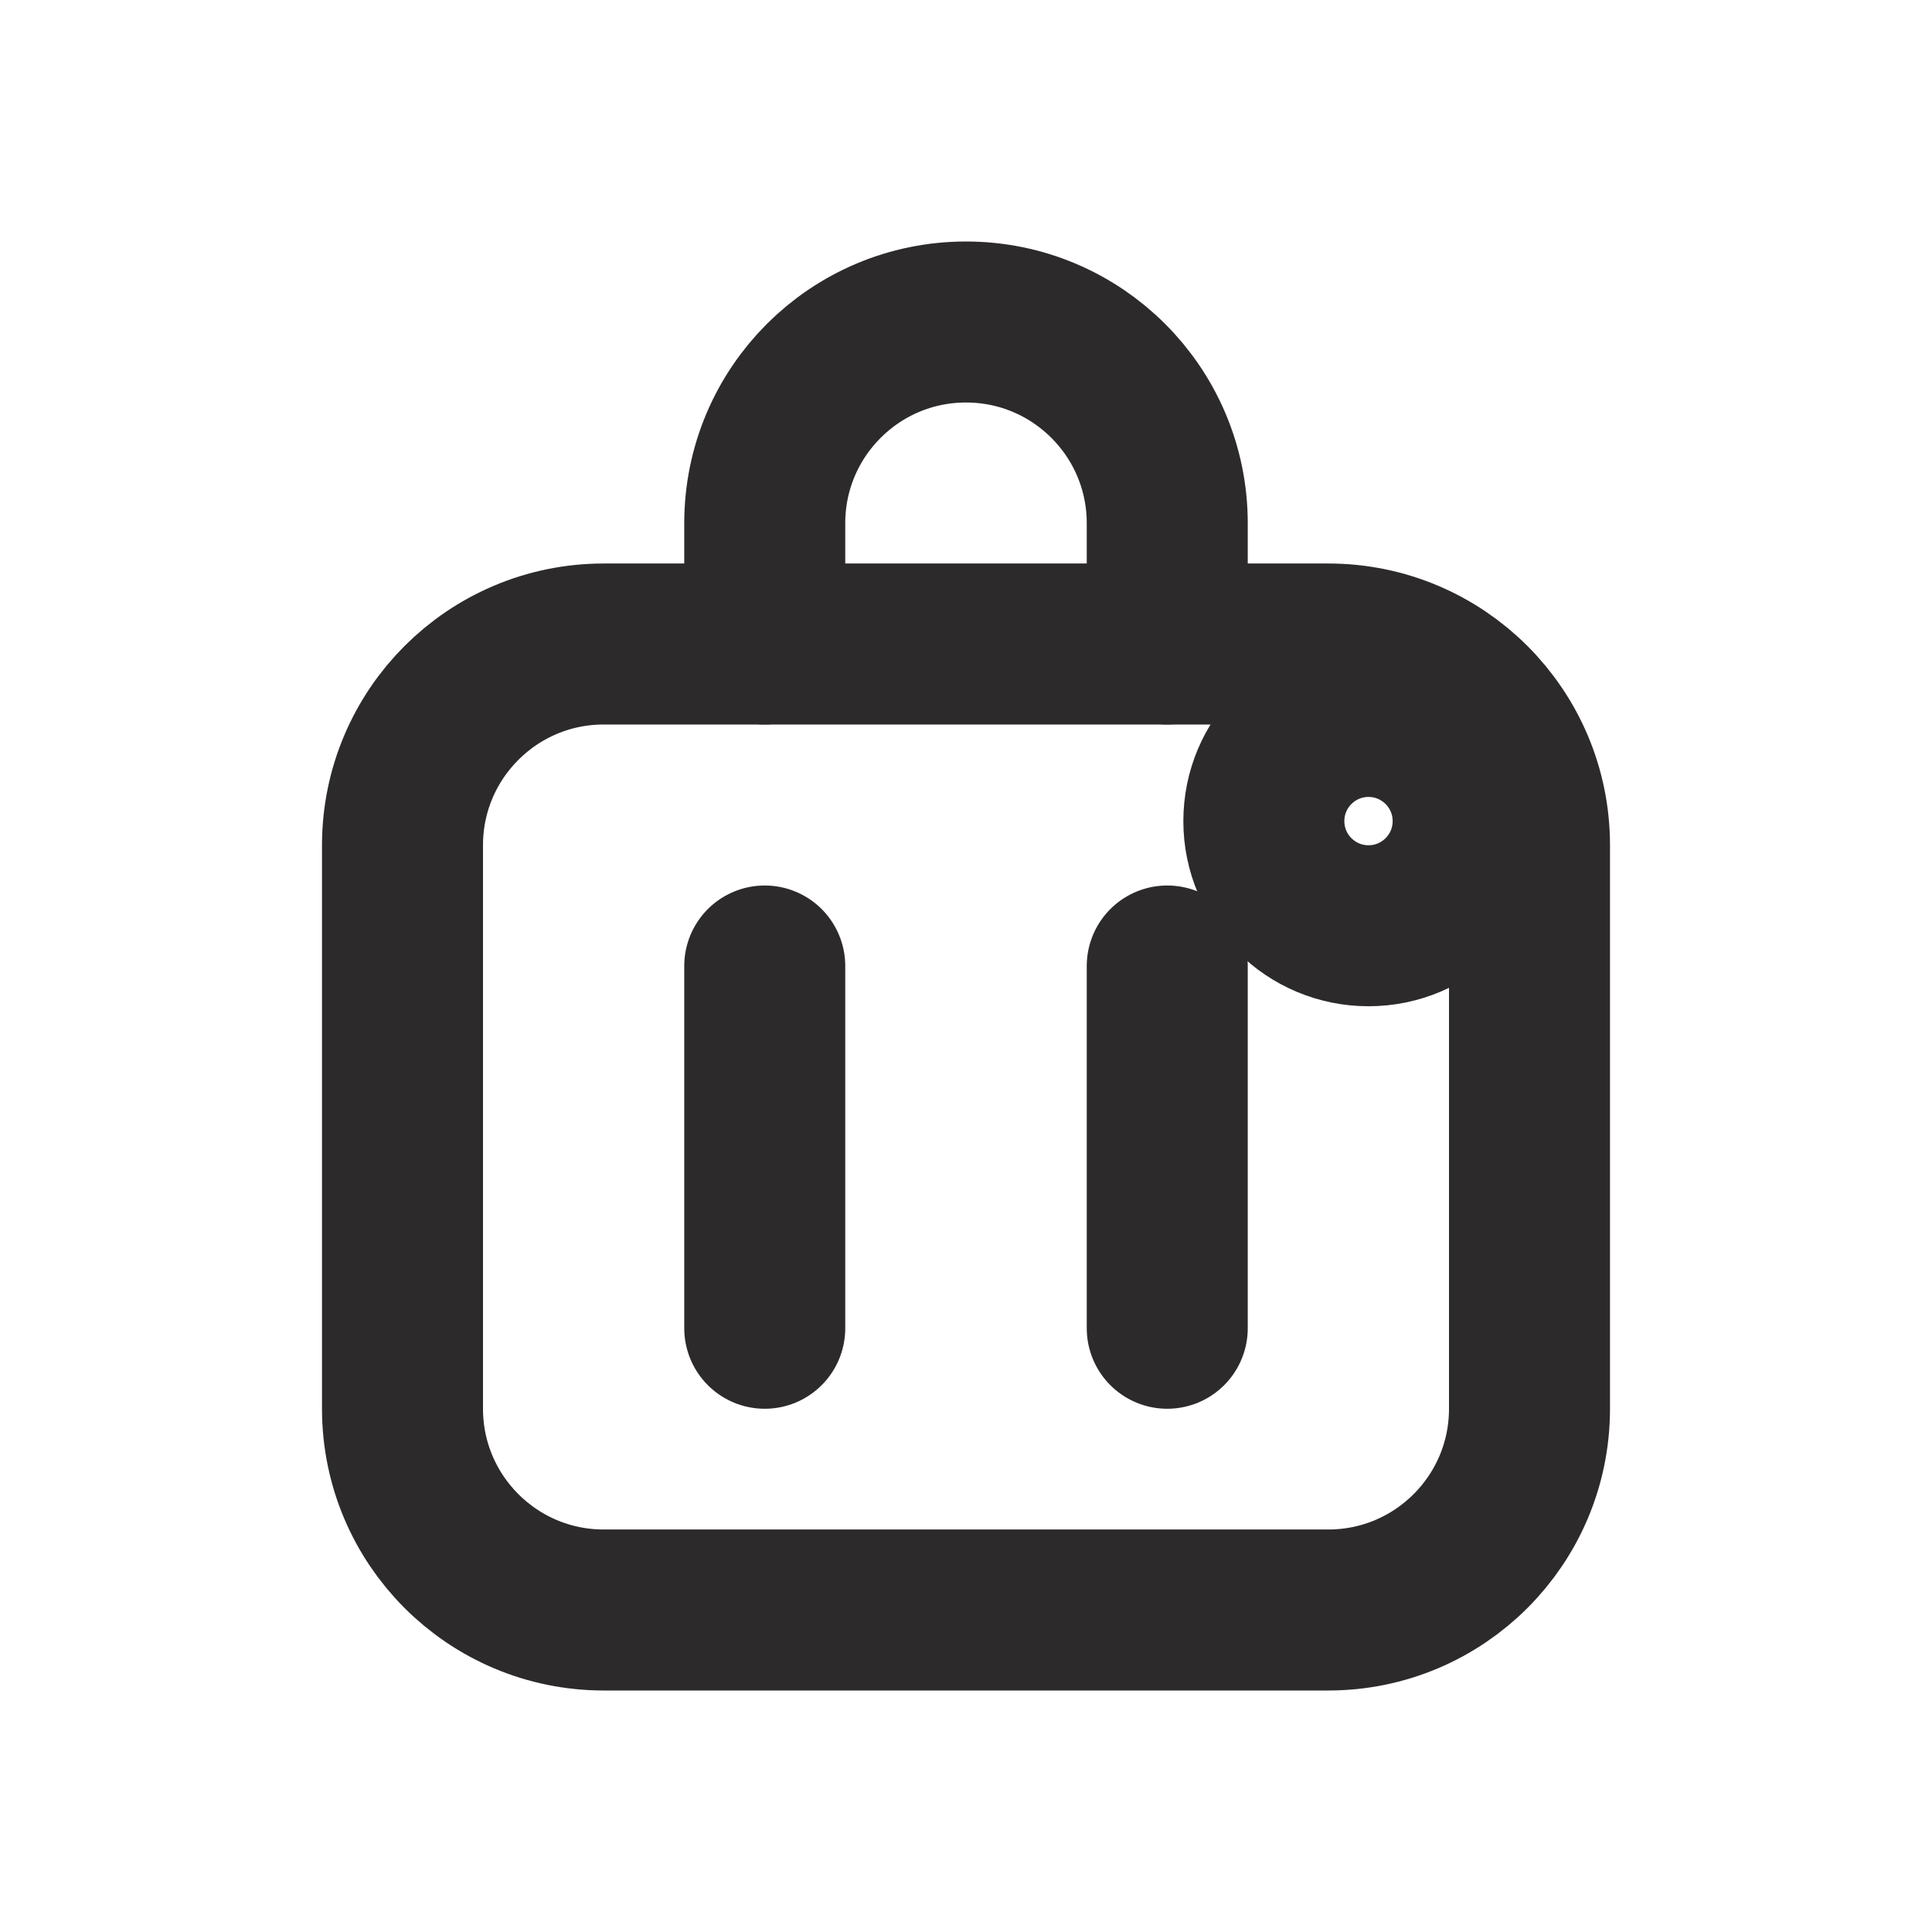
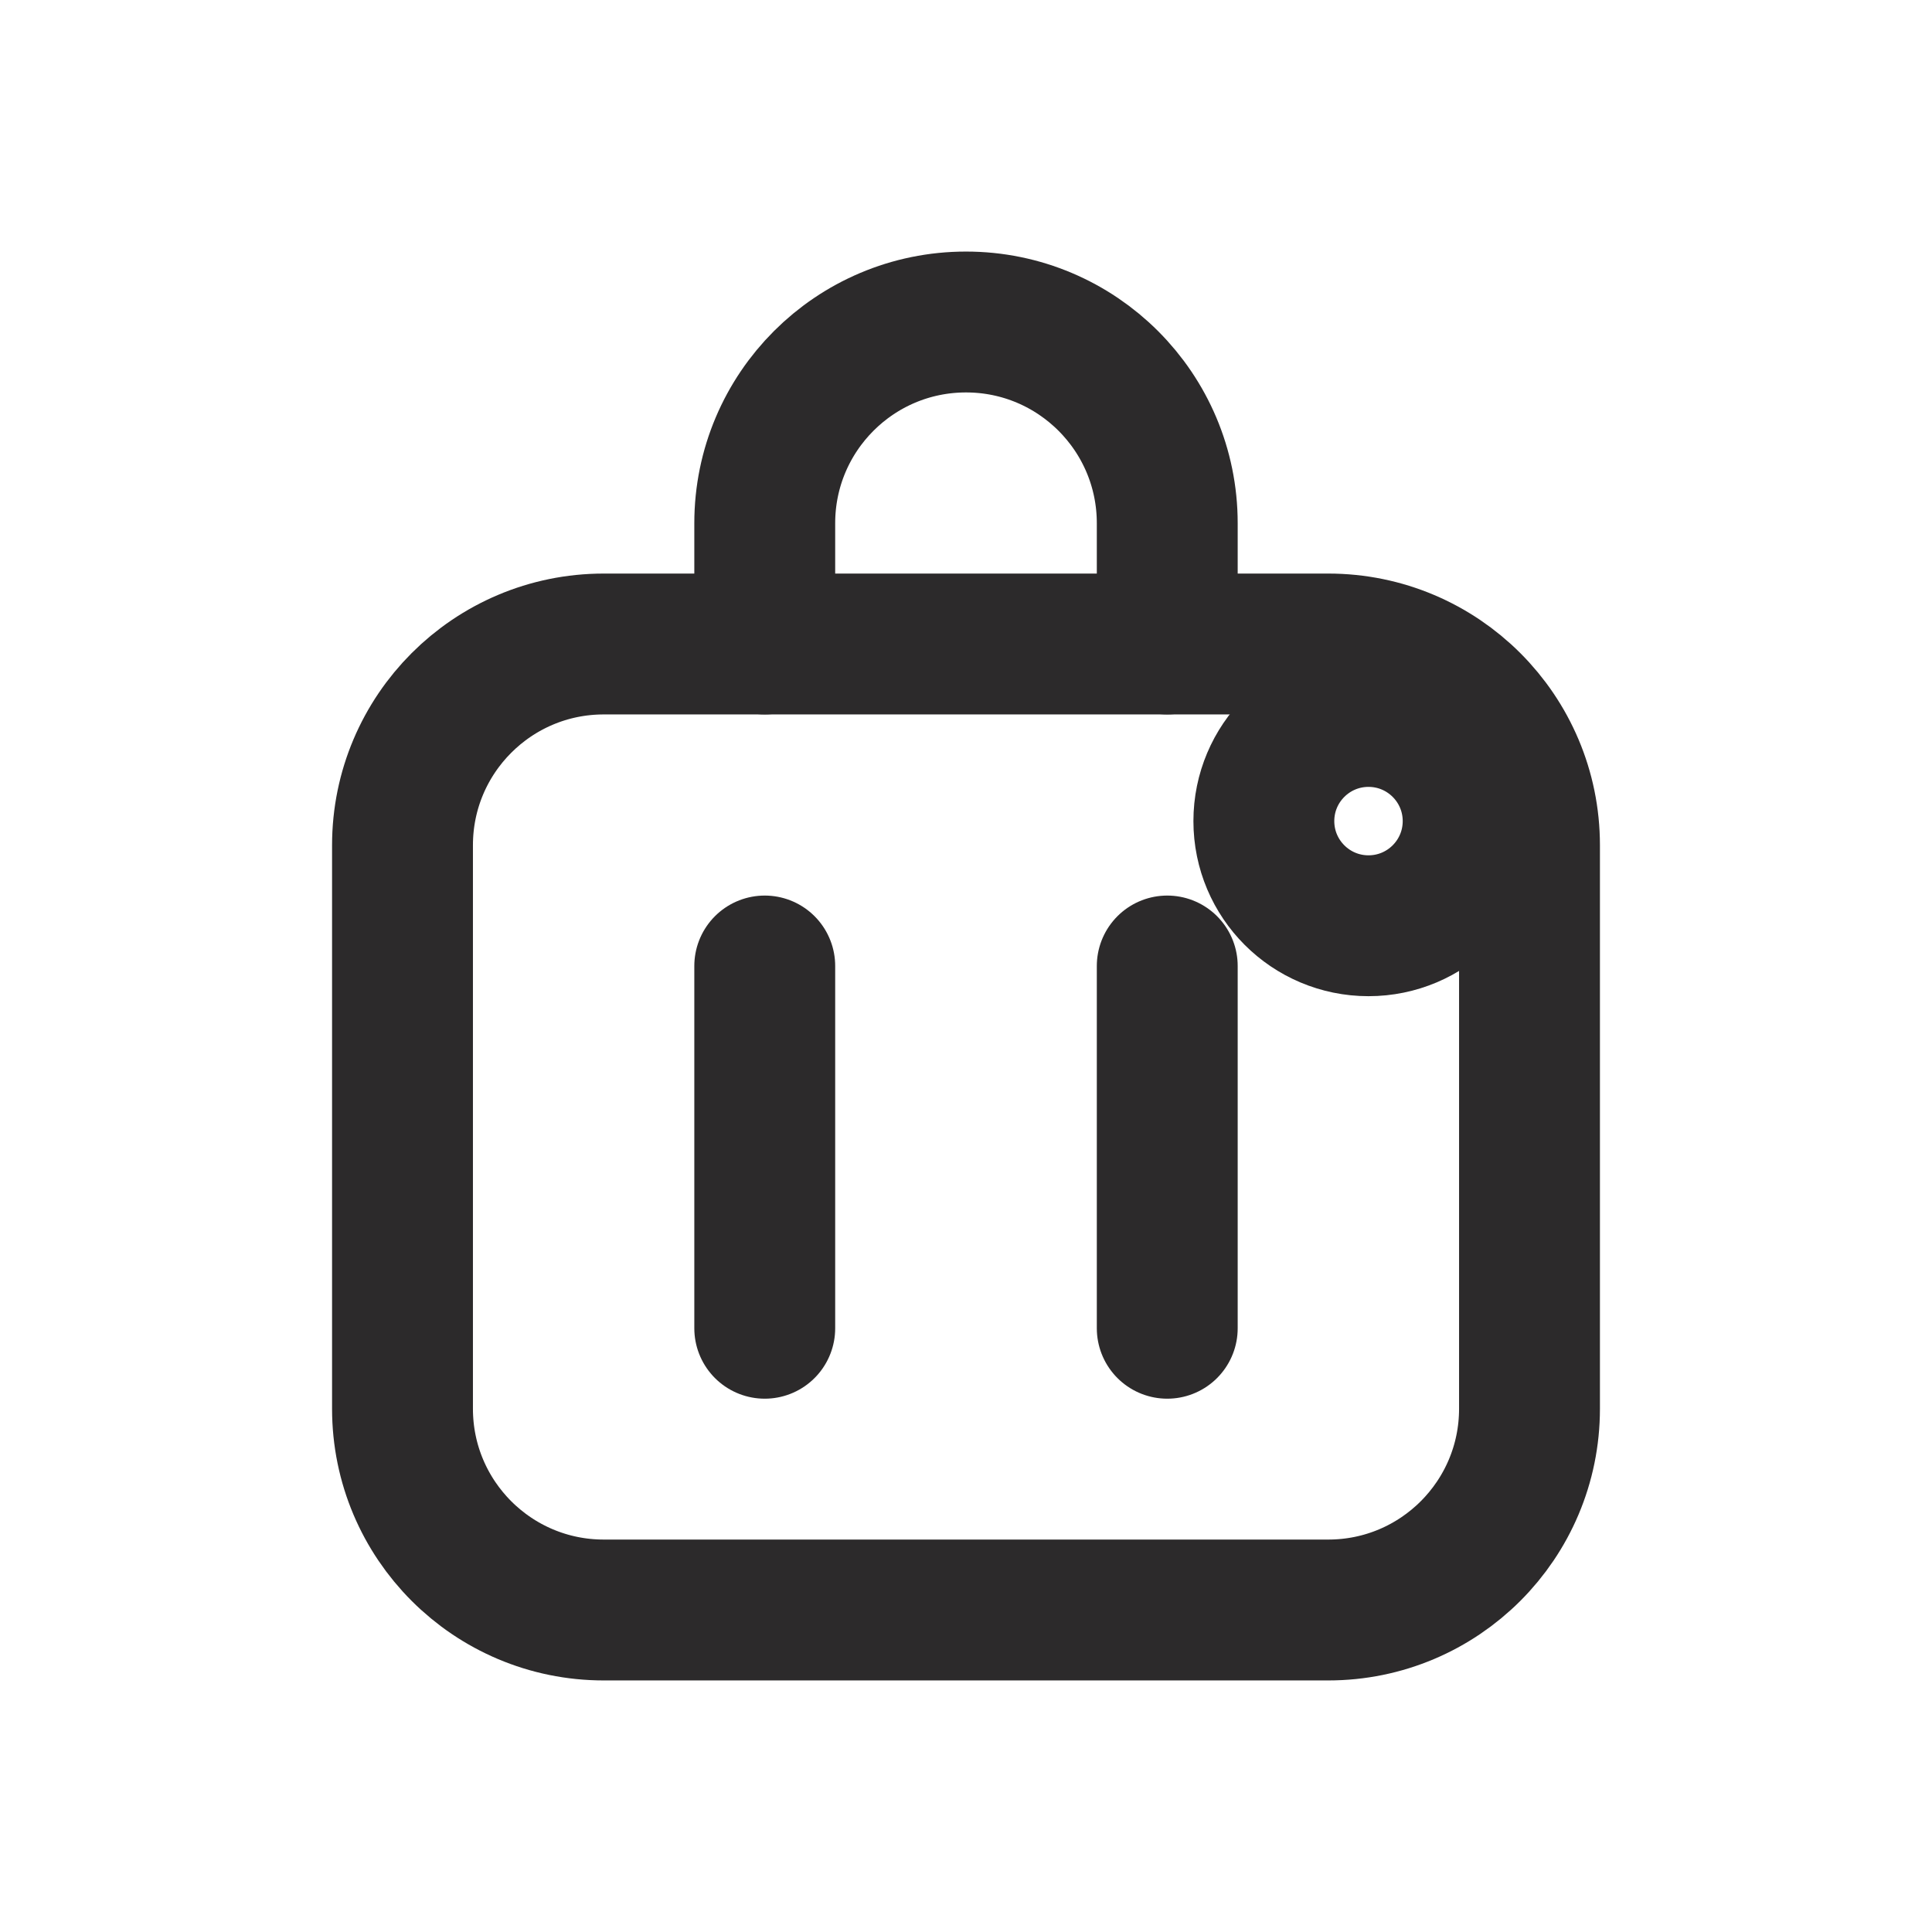
- <svg xmlns="http://www.w3.org/2000/svg" viewBox="0 0 24 24" width="24" height="24" fill="none" stroke="currentColor" stroke-width="2" stroke-linecap="round" stroke-linejoin="round" color="#2C2A2B" aria-hidden="true">
+ <svg xmlns="http://www.w3.org/2000/svg" viewBox="0 0 24 24" width="24" height="24" fill="none" stroke="currentColor" stroke-width="1.75" stroke-linecap="round" stroke-linejoin="round" color="#2C2A2B" aria-hidden="true">
  <rect x="5" y="8" width="14" height="12" rx="2.5" />
  <path d="M9.5 8V6.5a2.5 2.5 0 0 1 5 0V8" />
  <path d="M9.5 12v4.5M14.5 12v4.5" />
  <circle class="wp" cx="17" cy="10.2" r="1.3" />
</svg>
